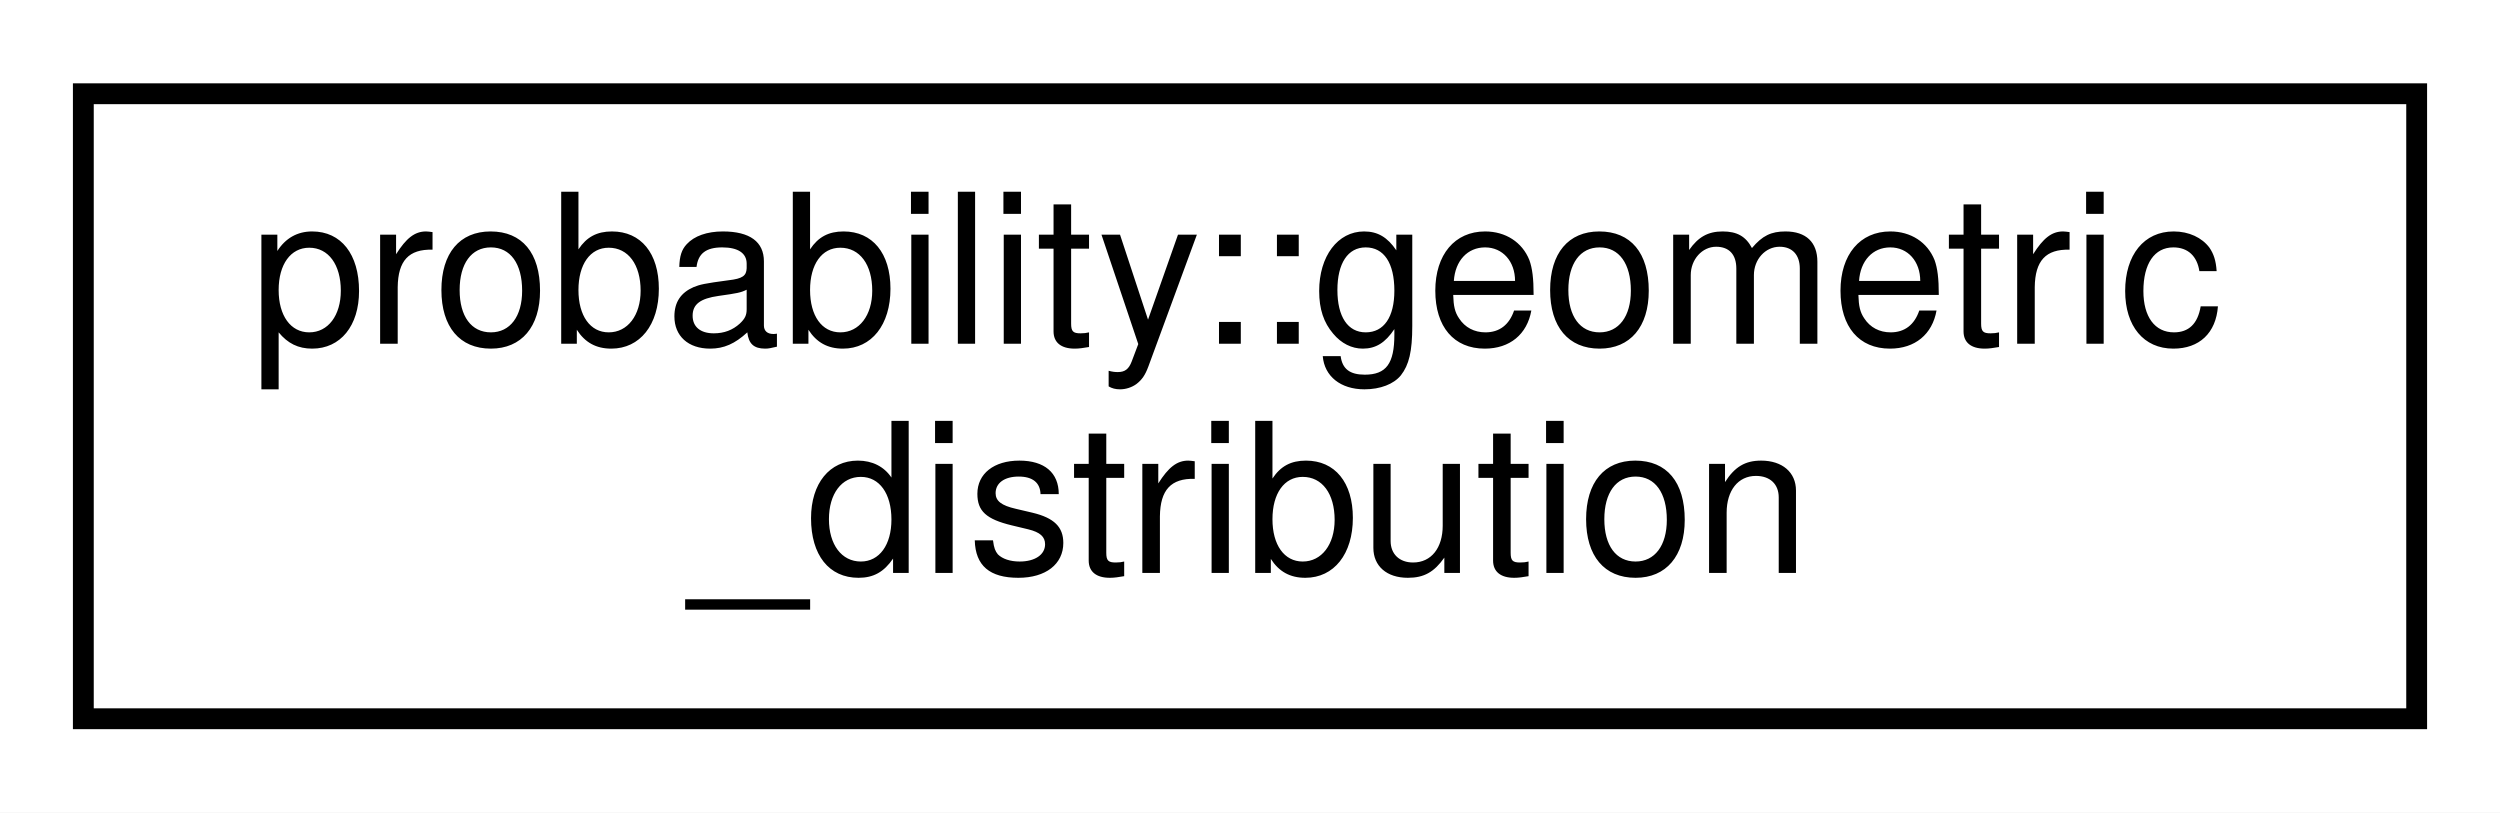
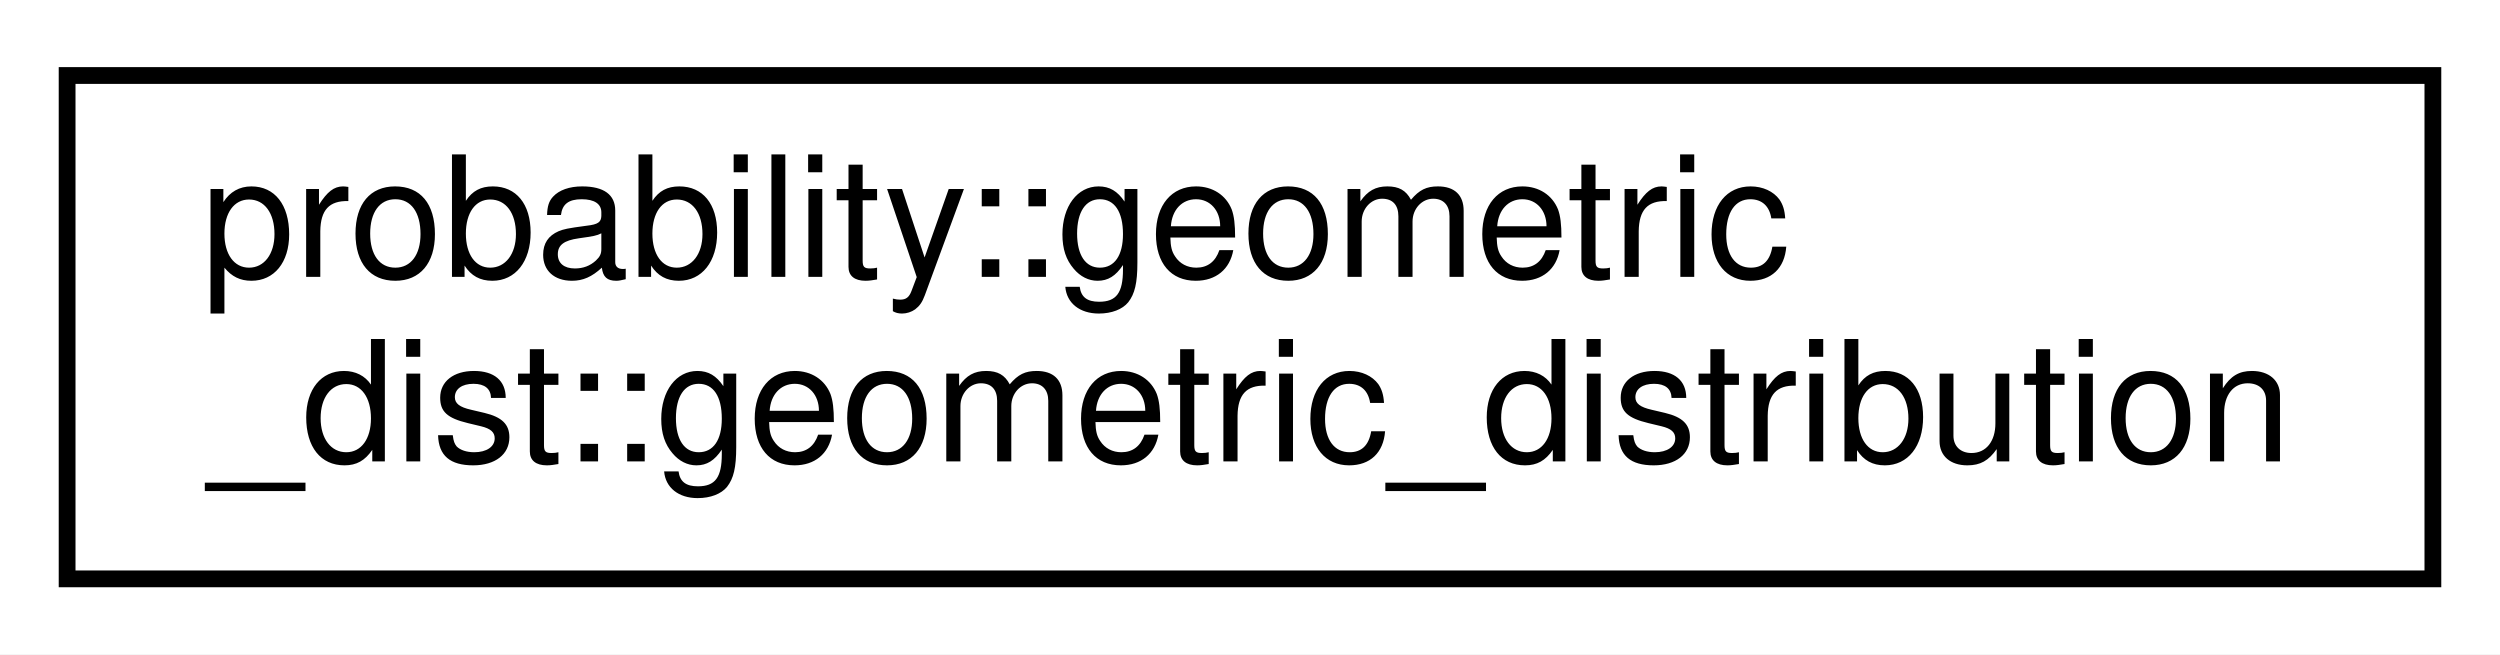
- <svg xmlns="http://www.w3.org/2000/svg" xmlns:xlink="http://www.w3.org/1999/xlink" width="120pt" height="39pt" viewBox="0.00 0.00 120.00 39.00">
+ <svg xmlns="http://www.w3.org/2000/svg" xmlns:xlink="http://www.w3.org/1999/xlink" width="149pt" height="39pt" viewBox="0.00 0.00 149.00 39.00">
  <g id="graph0" class="graph" transform="scale(1 1) rotate(0) translate(4 35)">
-     <polygon fill="white" stroke="transparent" points="-4,4 -4,-35 116,-35 116,4 -4,4" />
+     <polygon fill="white" stroke="transparent" points="-4,4 -4,-35 145,-35 145,4 -4,4" />
    <g id="node1" class="node">
      <g id="a_node1">
-         <a xlink:href="dc/d97/classprobability_1_1geometric__distribution.html" target="_top" xlink:title="A class to model the geometric distribution.">
-           <polygon fill="white" stroke="black" points="0,-0.5 0,-30.5 112,-30.5 112,-0.5 0,-0.5" />
+         <a xlink:href="da/d19/classprobability_1_1geometric__dist_1_1geometric__distribution.html" target="_top" xlink:title="A class to model the geometric distribution.">
+           <polygon fill="white" stroke="black" points="0,-0.5 0,-30.5 141,-30.5 141,-0.5 0,-0.5" />
          <text text-anchor="start" x="8" y="-18.5" font-family="Helvetica,sans-Serif" font-size="10.00">probability::geometric</text>
-           <text text-anchor="middle" x="56" y="-7.5" font-family="Helvetica,sans-Serif" font-size="10.00">_distribution</text>
+           <text text-anchor="middle" x="70.5" y="-7.5" font-family="Helvetica,sans-Serif" font-size="10.00">_dist::geometric_distribution</text>
        </a>
      </g>
    </g>
  </g>
</svg>
